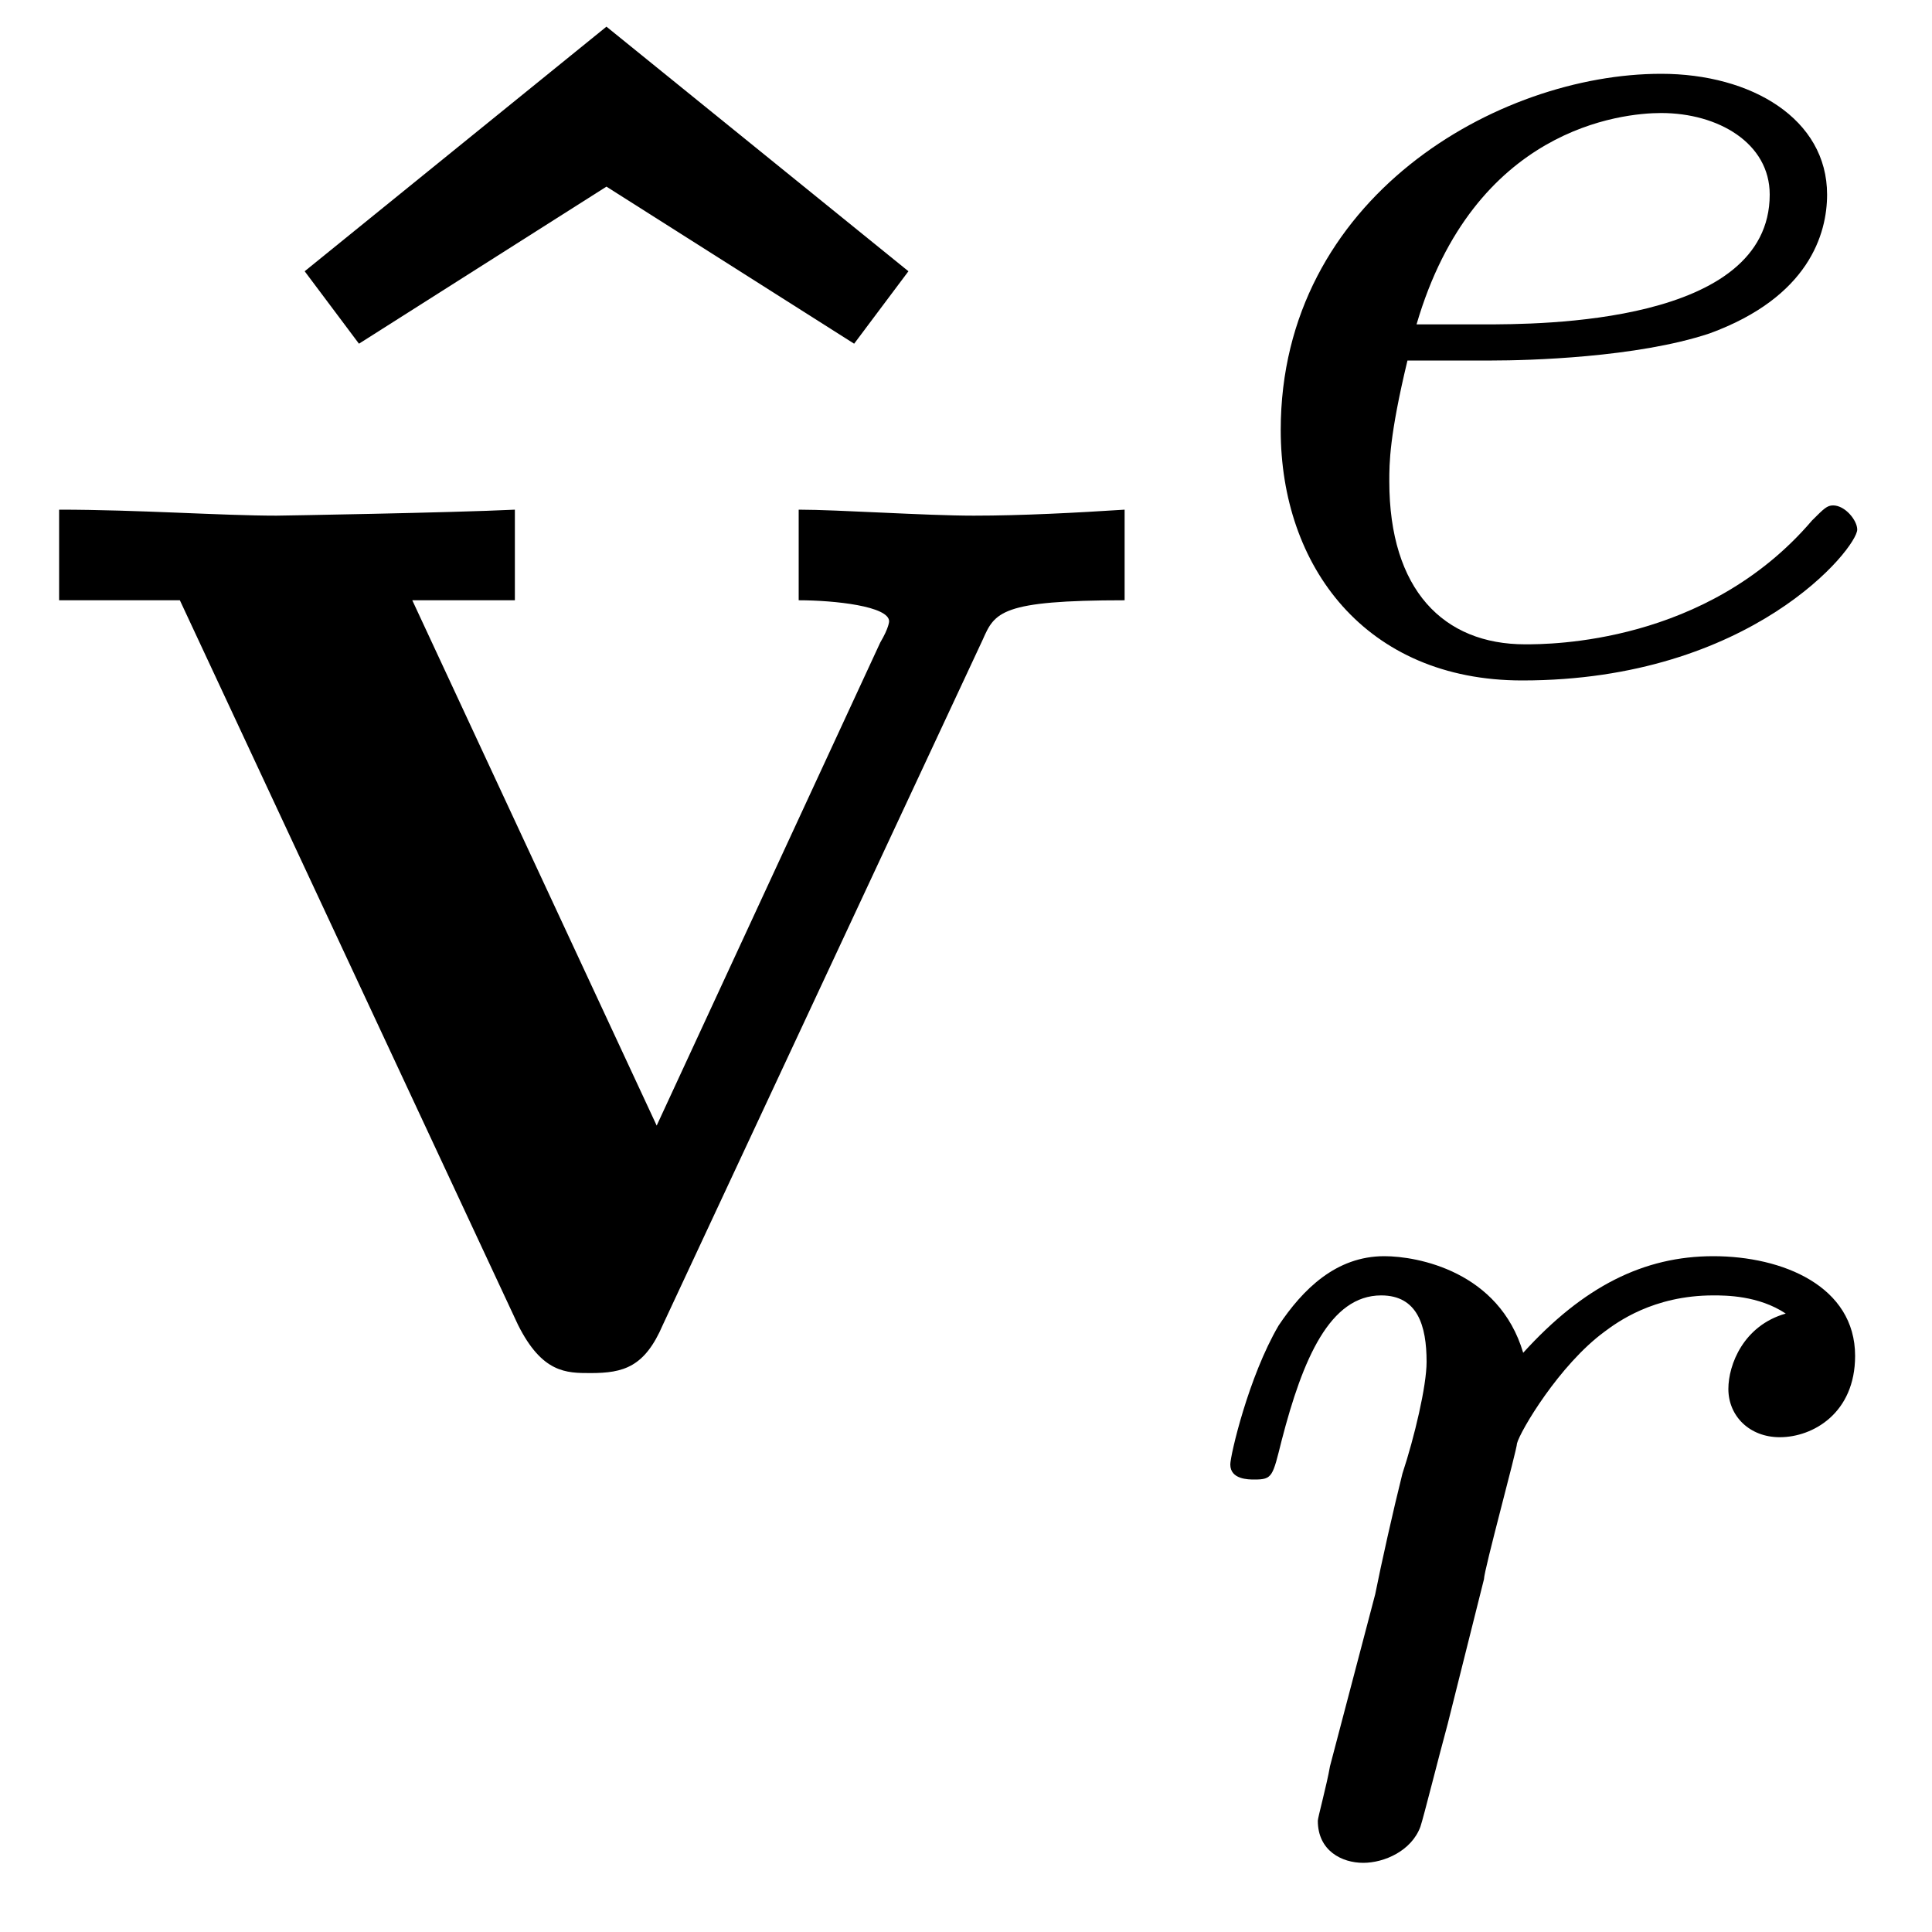
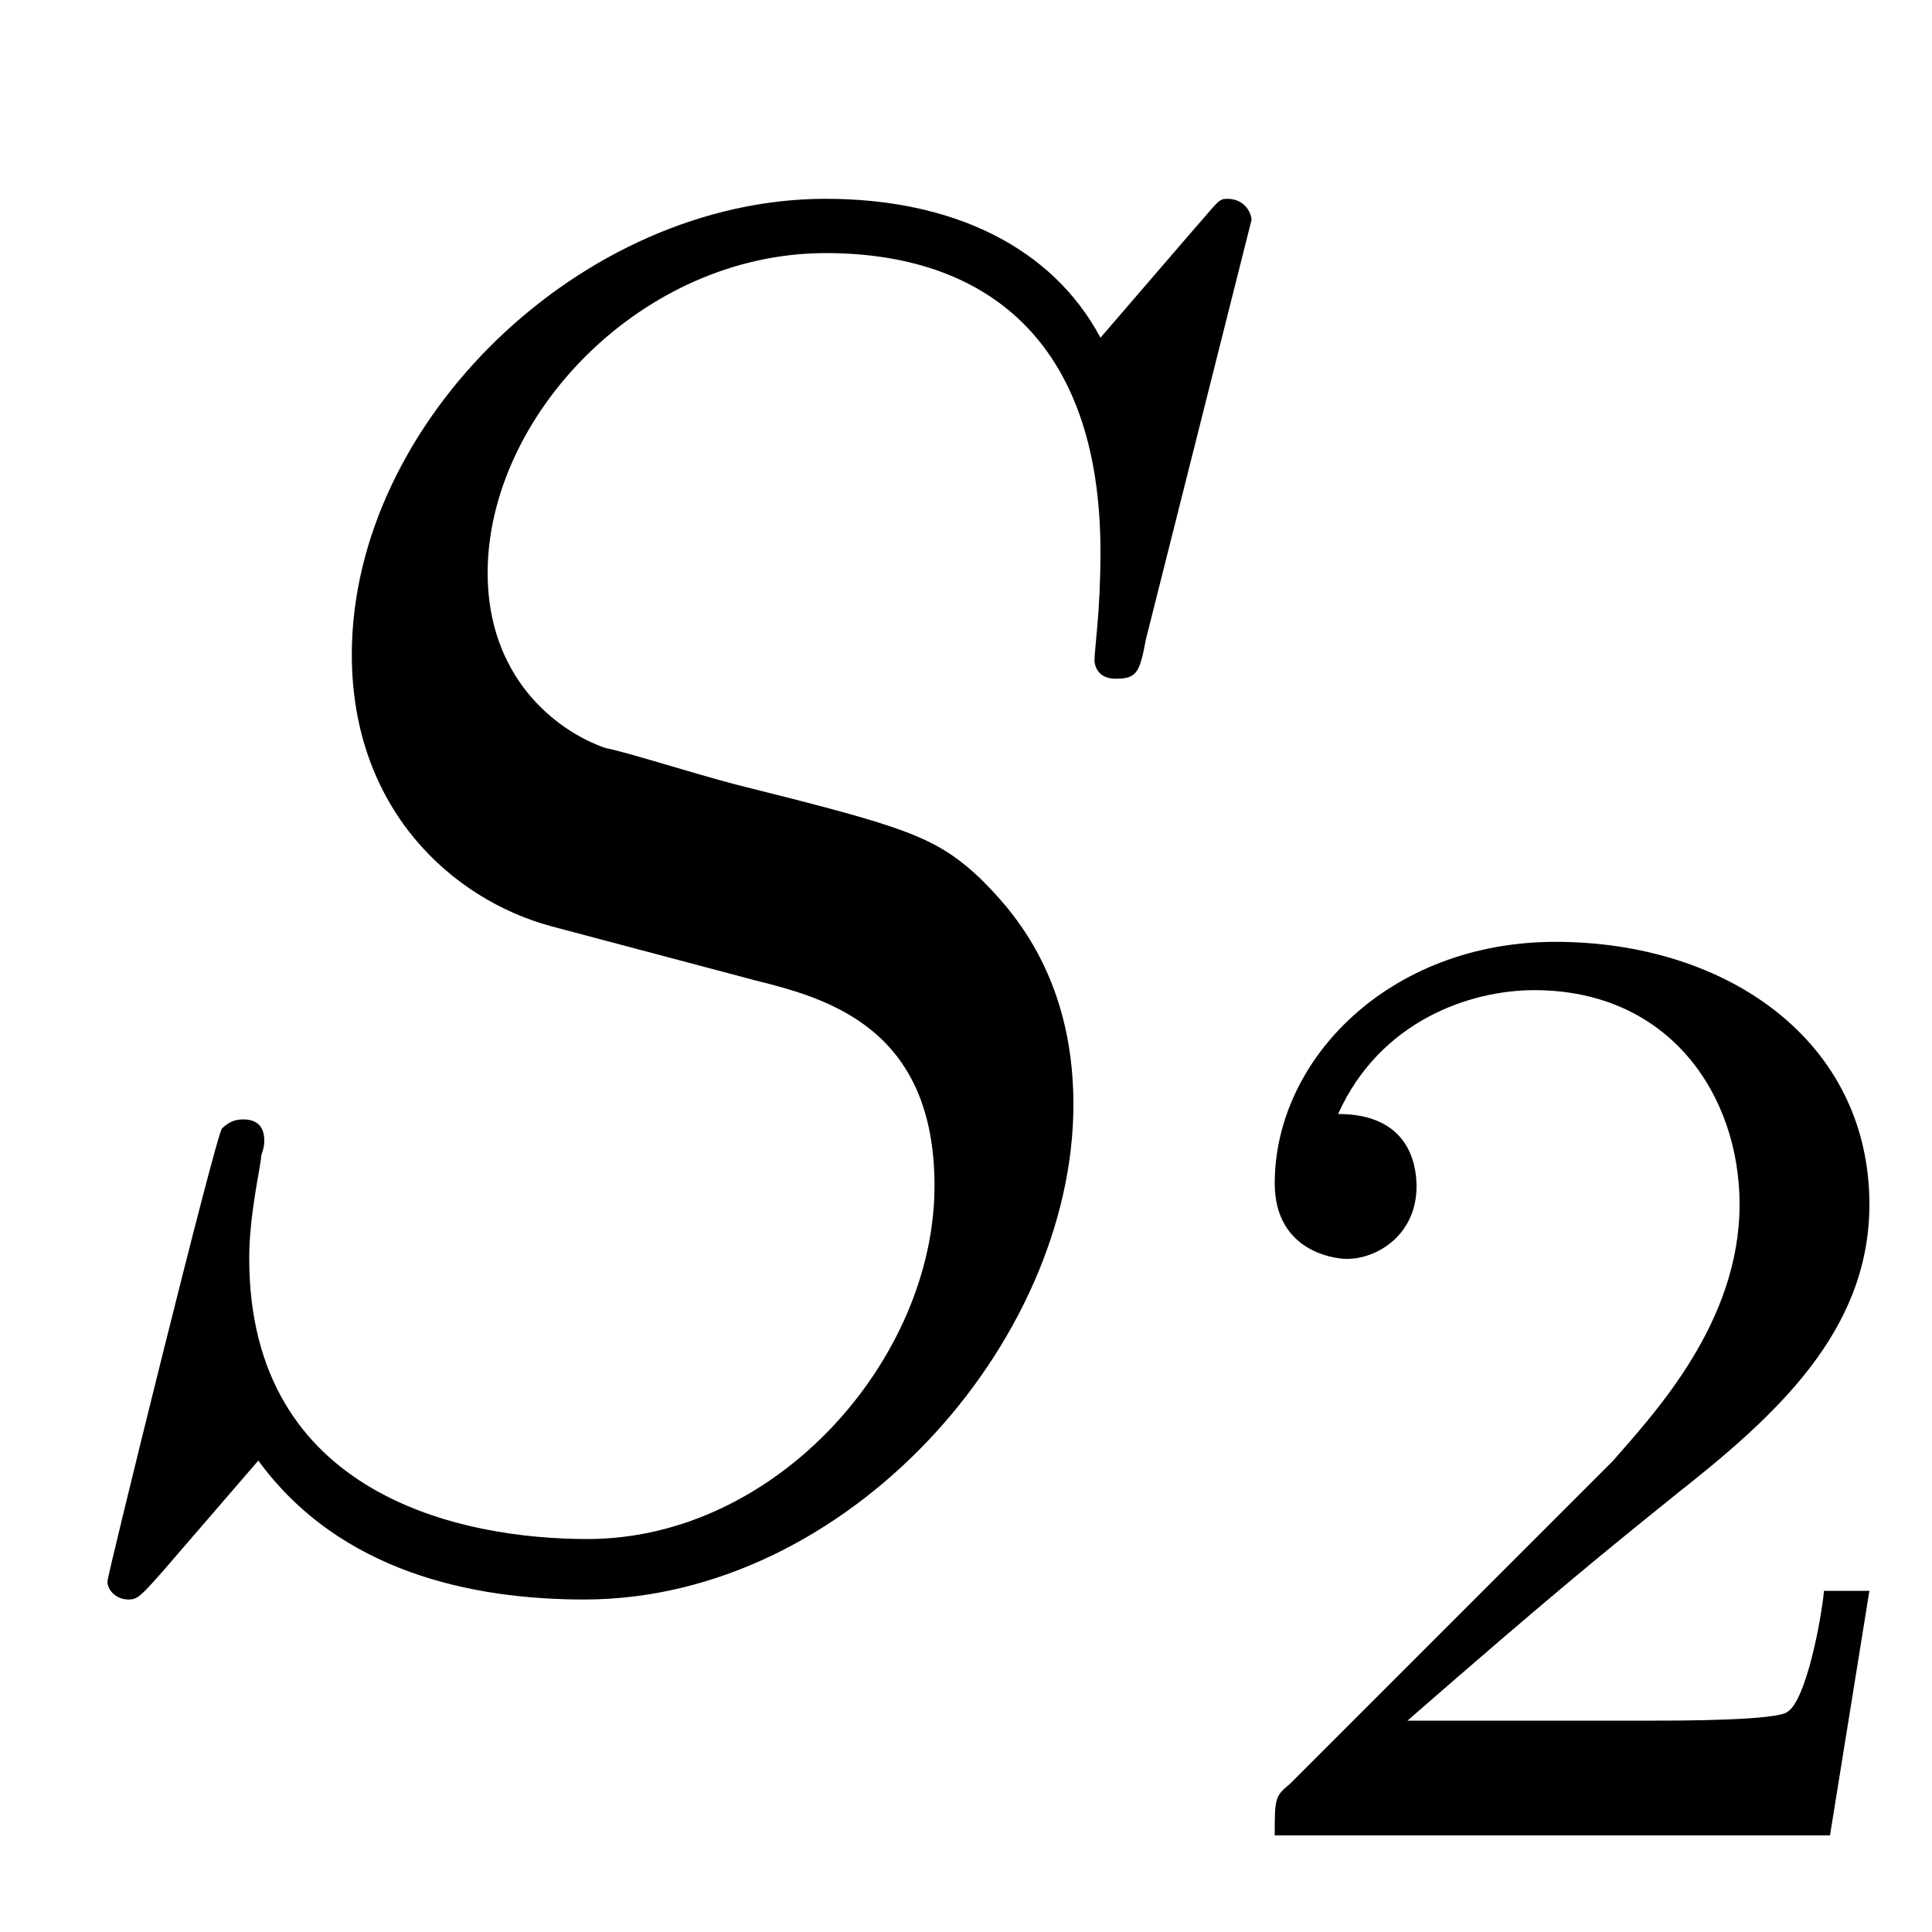
<svg xmlns="http://www.w3.org/2000/svg" xmlns:xlink="http://www.w3.org/1999/xlink" width="10" height="10" viewBox="0 0 10 10">
  <defs>
    <g>
      <g id="glyph-0-0">
-         <path d="M 2.859 -6.922 L 1.297 -5.656 L 1.578 -5.281 L 2.859 -6.094 L 4.141 -5.281 L 4.422 -5.656 Z M 2.859 -6.922 " />
-       </g>
-       <g id="glyph-0-1">
-         <path d="M 5.047 -3.75 C 5.109 -3.891 5.141 -3.953 5.781 -3.953 L 5.781 -4.422 C 5.531 -4.406 5.25 -4.391 5 -4.391 C 4.75 -4.391 4.297 -4.422 4.094 -4.422 L 4.094 -3.953 C 4.281 -3.953 4.562 -3.922 4.562 -3.844 C 4.562 -3.844 4.562 -3.812 4.516 -3.734 L 3.359 -1.234 L 2.094 -3.953 L 2.625 -3.953 L 2.625 -4.422 C 2.297 -4.406 1.406 -4.391 1.391 -4.391 C 1.109 -4.391 0.672 -4.422 0.266 -4.422 L 0.266 -3.953 L 0.891 -3.953 L 2.641 -0.203 C 2.766 0.047 2.891 0.047 3.016 0.047 C 3.188 0.047 3.297 0.016 3.391 -0.203 Z M 5.047 -3.75 " />
+         <path d="M 6.438 -6.922 C 6.438 -6.953 6.406 -7.031 6.312 -7.031 C 6.266 -7.031 6.266 -7.016 6.141 -6.875 L 5.656 -6.312 C 5.406 -6.781 4.891 -7.031 4.234 -7.031 C 2.969 -7.031 1.781 -5.875 1.781 -4.672 C 1.781 -3.875 2.297 -3.406 2.812 -3.266 L 3.875 -2.984 C 4.25 -2.891 4.797 -2.734 4.797 -1.922 C 4.797 -1.031 3.984 -0.094 3 -0.094 C 2.359 -0.094 1.25 -0.312 1.25 -1.547 C 1.25 -1.781 1.312 -2.031 1.312 -2.078 C 1.328 -2.125 1.328 -2.141 1.328 -2.156 C 1.328 -2.25 1.266 -2.266 1.219 -2.266 C 1.172 -2.266 1.141 -2.25 1.109 -2.219 C 1.078 -2.188 0.516 0.094 0.516 0.125 C 0.516 0.172 0.562 0.219 0.625 0.219 C 0.672 0.219 0.688 0.203 0.812 0.062 L 1.297 -0.5 C 1.719 0.078 2.406 0.219 2.984 0.219 C 4.344 0.219 5.516 -1.109 5.516 -2.344 C 5.516 -3.031 5.172 -3.375 5.031 -3.516 C 4.797 -3.734 4.641 -3.781 3.766 -4 C 3.531 -4.062 3.188 -4.172 3.094 -4.188 C 2.828 -4.281 2.484 -4.562 2.484 -5.094 C 2.484 -5.906 3.281 -6.75 4.234 -6.75 C 5.047 -6.75 5.656 -6.312 5.656 -5.203 C 5.656 -4.891 5.625 -4.703 5.625 -4.641 C 5.625 -4.641 5.625 -4.547 5.734 -4.547 C 5.844 -4.547 5.859 -4.578 5.891 -4.75 Z M 6.438 -6.922 " />
      </g>
      <g id="glyph-1-0">
-         <path d="M 1.562 -1.594 C 1.75 -1.594 2.312 -1.609 2.688 -1.734 C 3.203 -1.922 3.297 -2.25 3.297 -2.453 C 3.297 -2.844 2.906 -3.078 2.438 -3.078 C 1.594 -3.078 0.469 -2.438 0.469 -1.234 C 0.469 -0.531 0.906 0.062 1.719 0.062 C 2.906 0.062 3.453 -0.625 3.453 -0.719 C 3.453 -0.766 3.391 -0.844 3.328 -0.844 C 3.297 -0.844 3.281 -0.828 3.219 -0.766 C 2.672 -0.125 1.859 -0.125 1.734 -0.125 C 1.312 -0.125 1.031 -0.406 1.031 -0.969 C 1.031 -1.062 1.031 -1.203 1.125 -1.594 Z M 1.172 -1.781 C 1.469 -2.797 2.234 -2.875 2.438 -2.875 C 2.734 -2.875 3 -2.719 3 -2.453 C 3 -1.781 1.812 -1.781 1.516 -1.781 Z M 1.172 -1.781 " />
-       </g>
-       <g id="glyph-1-1">
-         <path d="M 1.641 -1.406 C 1.641 -1.453 1.812 -2.078 1.812 -2.109 C 1.828 -2.172 2.031 -2.516 2.266 -2.688 C 2.328 -2.734 2.516 -2.875 2.828 -2.875 C 2.891 -2.875 3.062 -2.875 3.203 -2.781 C 2.984 -2.719 2.906 -2.516 2.906 -2.391 C 2.906 -2.25 3.016 -2.141 3.172 -2.141 C 3.344 -2.141 3.562 -2.266 3.562 -2.562 C 3.562 -2.922 3.188 -3.078 2.828 -3.078 C 2.469 -3.078 2.156 -2.922 1.844 -2.578 C 1.719 -3 1.297 -3.078 1.125 -3.078 C 0.875 -3.078 0.703 -2.906 0.578 -2.719 C 0.422 -2.453 0.328 -2.047 0.328 -2 C 0.328 -1.922 0.422 -1.922 0.453 -1.922 C 0.547 -1.922 0.547 -1.938 0.594 -2.125 C 0.703 -2.547 0.844 -2.875 1.109 -2.875 C 1.297 -2.875 1.344 -2.719 1.344 -2.531 C 1.344 -2.406 1.281 -2.141 1.219 -1.953 C 1.172 -1.766 1.109 -1.484 1.078 -1.328 L 0.844 -0.438 C 0.828 -0.344 0.781 -0.172 0.781 -0.156 C 0.781 0 0.906 0.062 1.016 0.062 C 1.125 0.062 1.266 0 1.312 -0.125 C 1.328 -0.172 1.406 -0.484 1.453 -0.656 Z M 1.641 -1.406 " />
+         <path d="M 3.516 -1.266 L 3.281 -1.266 C 3.266 -1.109 3.188 -0.703 3.094 -0.641 C 3.047 -0.594 2.516 -0.594 2.406 -0.594 L 1.125 -0.594 C 1.859 -1.234 2.109 -1.438 2.516 -1.766 C 3.031 -2.172 3.516 -2.609 3.516 -3.266 C 3.516 -4.109 2.781 -4.625 1.891 -4.625 C 1.031 -4.625 0.438 -4.016 0.438 -3.375 C 0.438 -3.031 0.734 -2.984 0.812 -2.984 C 0.969 -2.984 1.172 -3.109 1.172 -3.359 C 1.172 -3.484 1.125 -3.734 0.766 -3.734 C 0.984 -4.219 1.453 -4.375 1.781 -4.375 C 2.484 -4.375 2.844 -3.828 2.844 -3.266 C 2.844 -2.656 2.406 -2.188 2.188 -1.938 L 0.516 -0.266 C 0.438 -0.203 0.438 -0.188 0.438 0 L 3.312 0 Z M 3.516 -1.266 " />
      </g>
    </g>
  </defs>
  <g fill="rgb(0%, 0%, 0%)" fill-opacity="1">
-     <use xlink:href="#glyph-0-0" x="0.28" y="7.06" />
+     <use xlink:href="#glyph-0-0" x="0.04" y="8.06" />
  </g>
  <g fill="rgb(0%, 0%, 0%)" fill-opacity="1">
-     <use xlink:href="#glyph-0-1" x="0.04" y="7.06" />
-   </g>
-   <g fill="rgb(0%, 0%, 0%)" fill-opacity="1">
-     <use xlink:href="#glyph-1-0" x="6.16" y="3.46" />
-   </g>
-   <g fill="rgb(0%, 0%, 0%)" fill-opacity="1">
-     <use xlink:href="#glyph-1-1" x="6.04" y="9.58" />
+     <use xlink:href="#glyph-1-0" x="6.16" y="9.5" />
  </g>
</svg>
